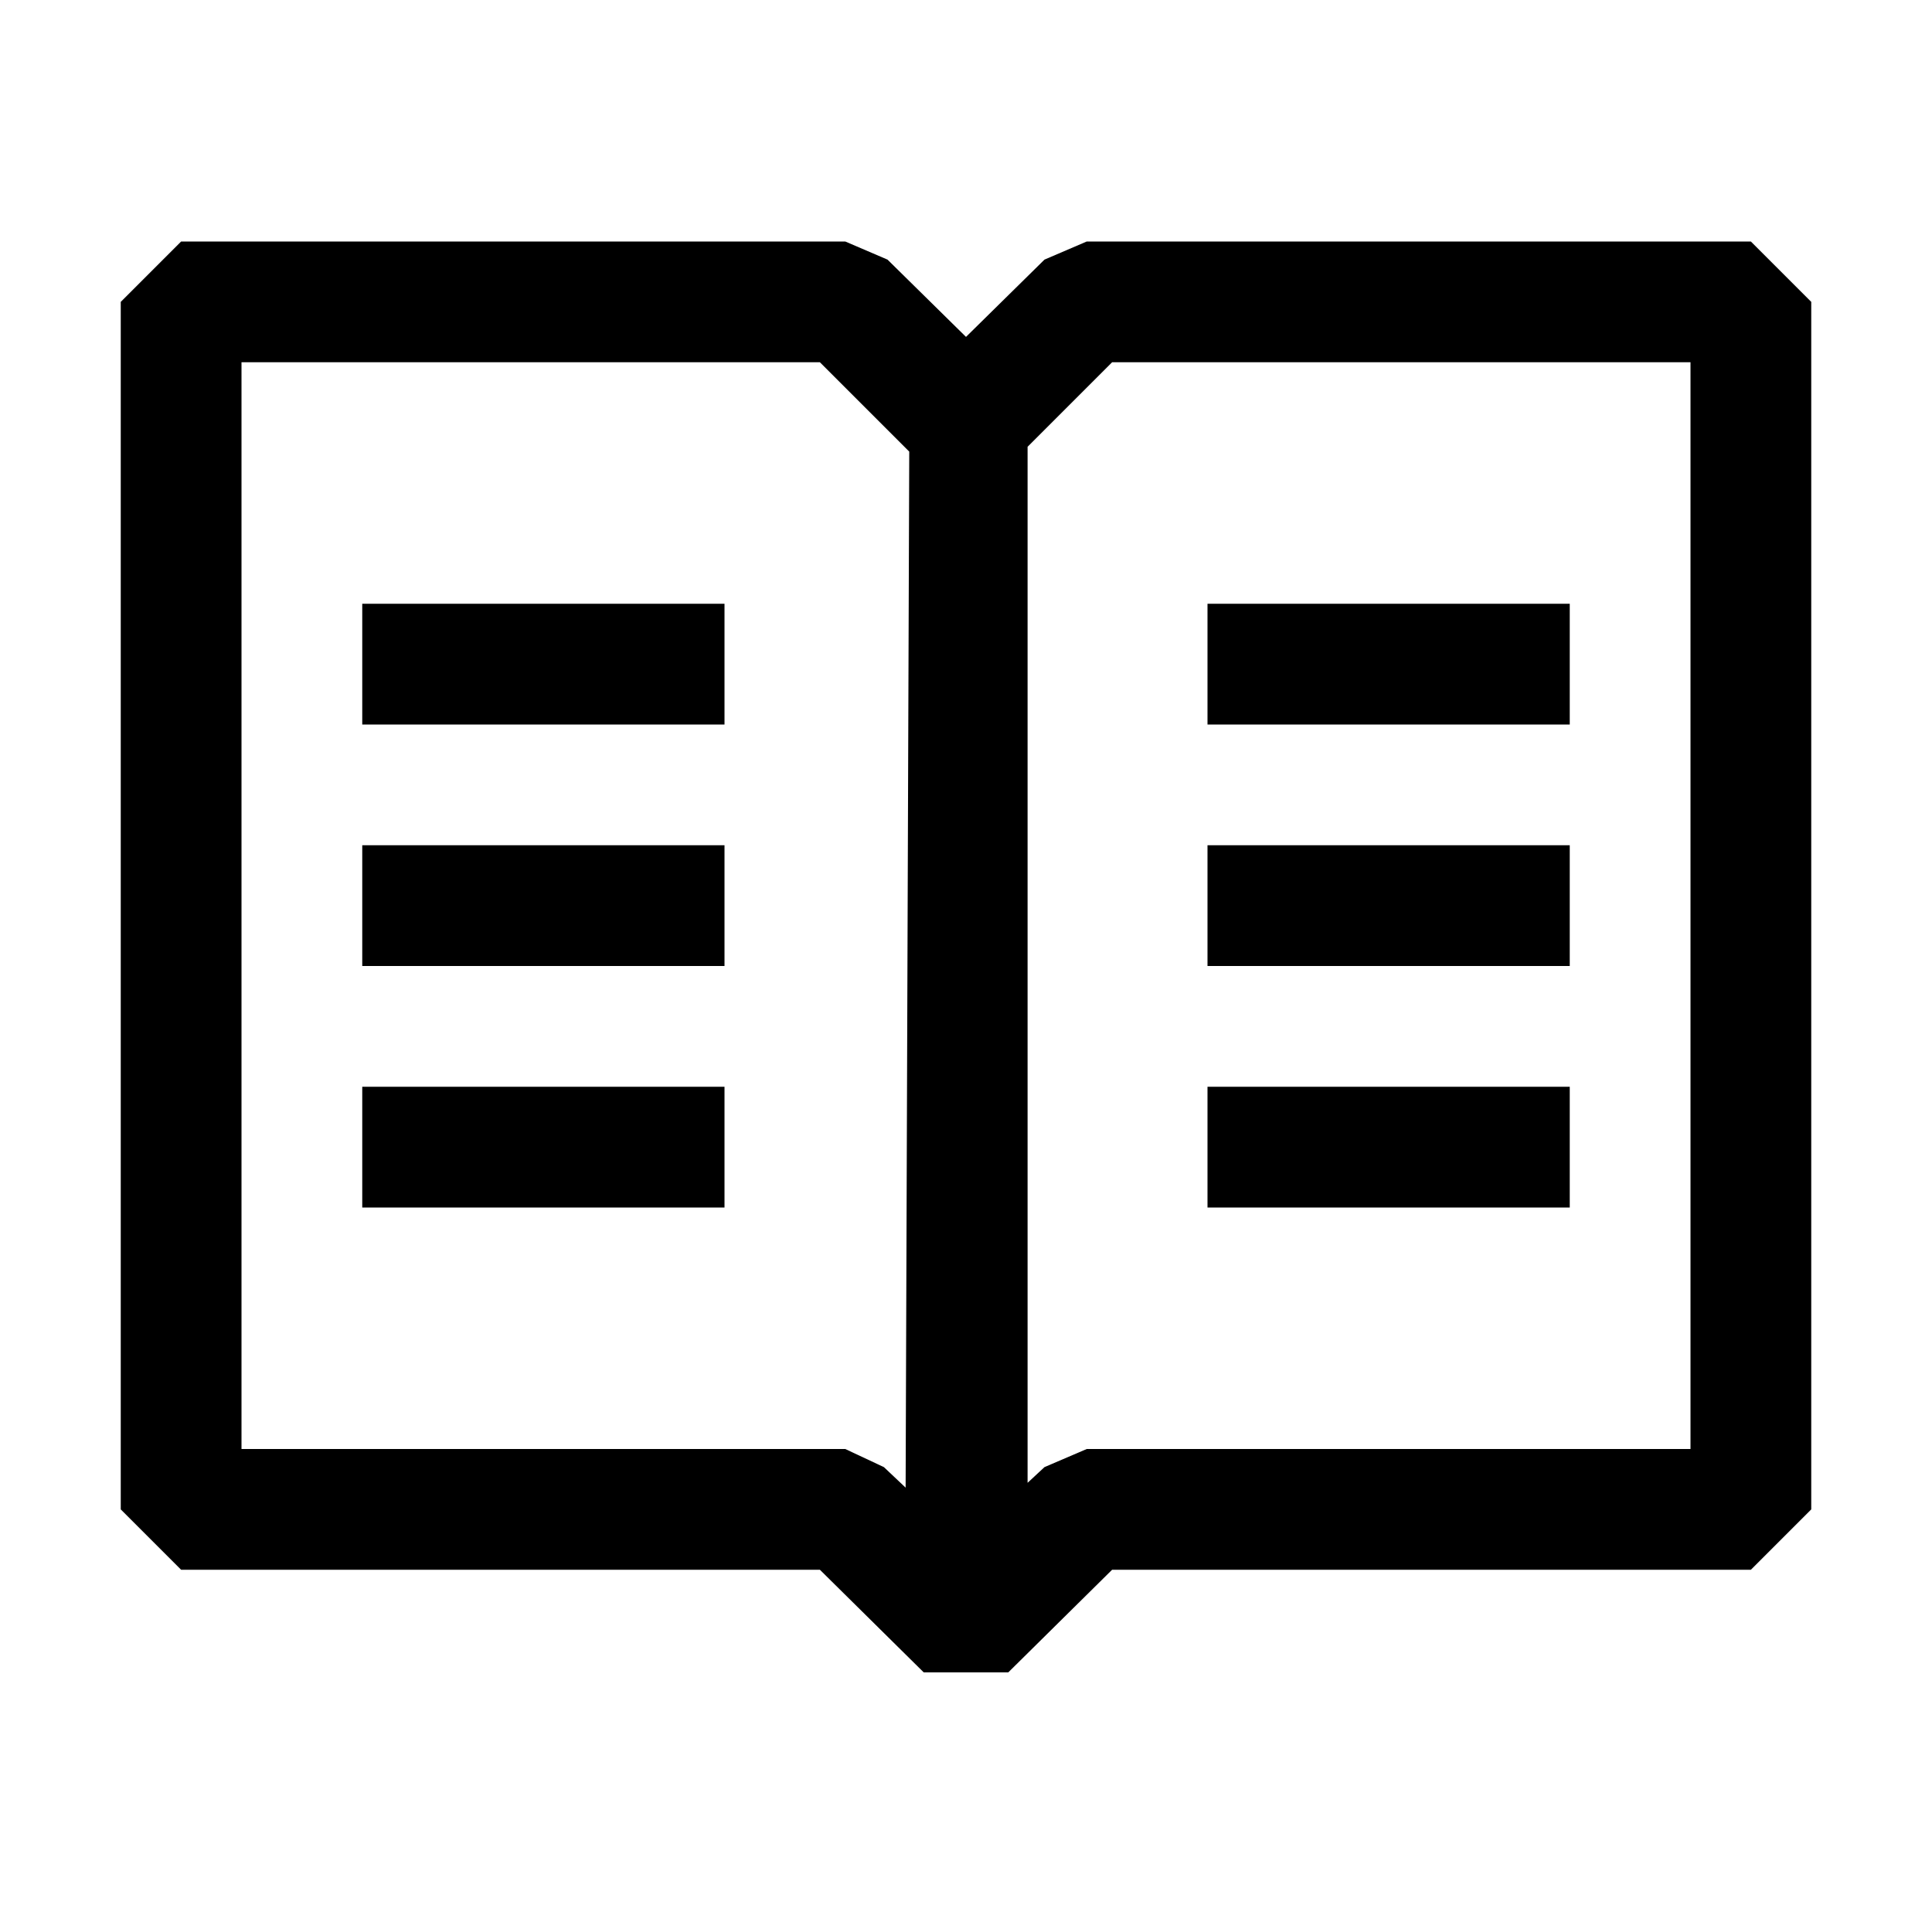
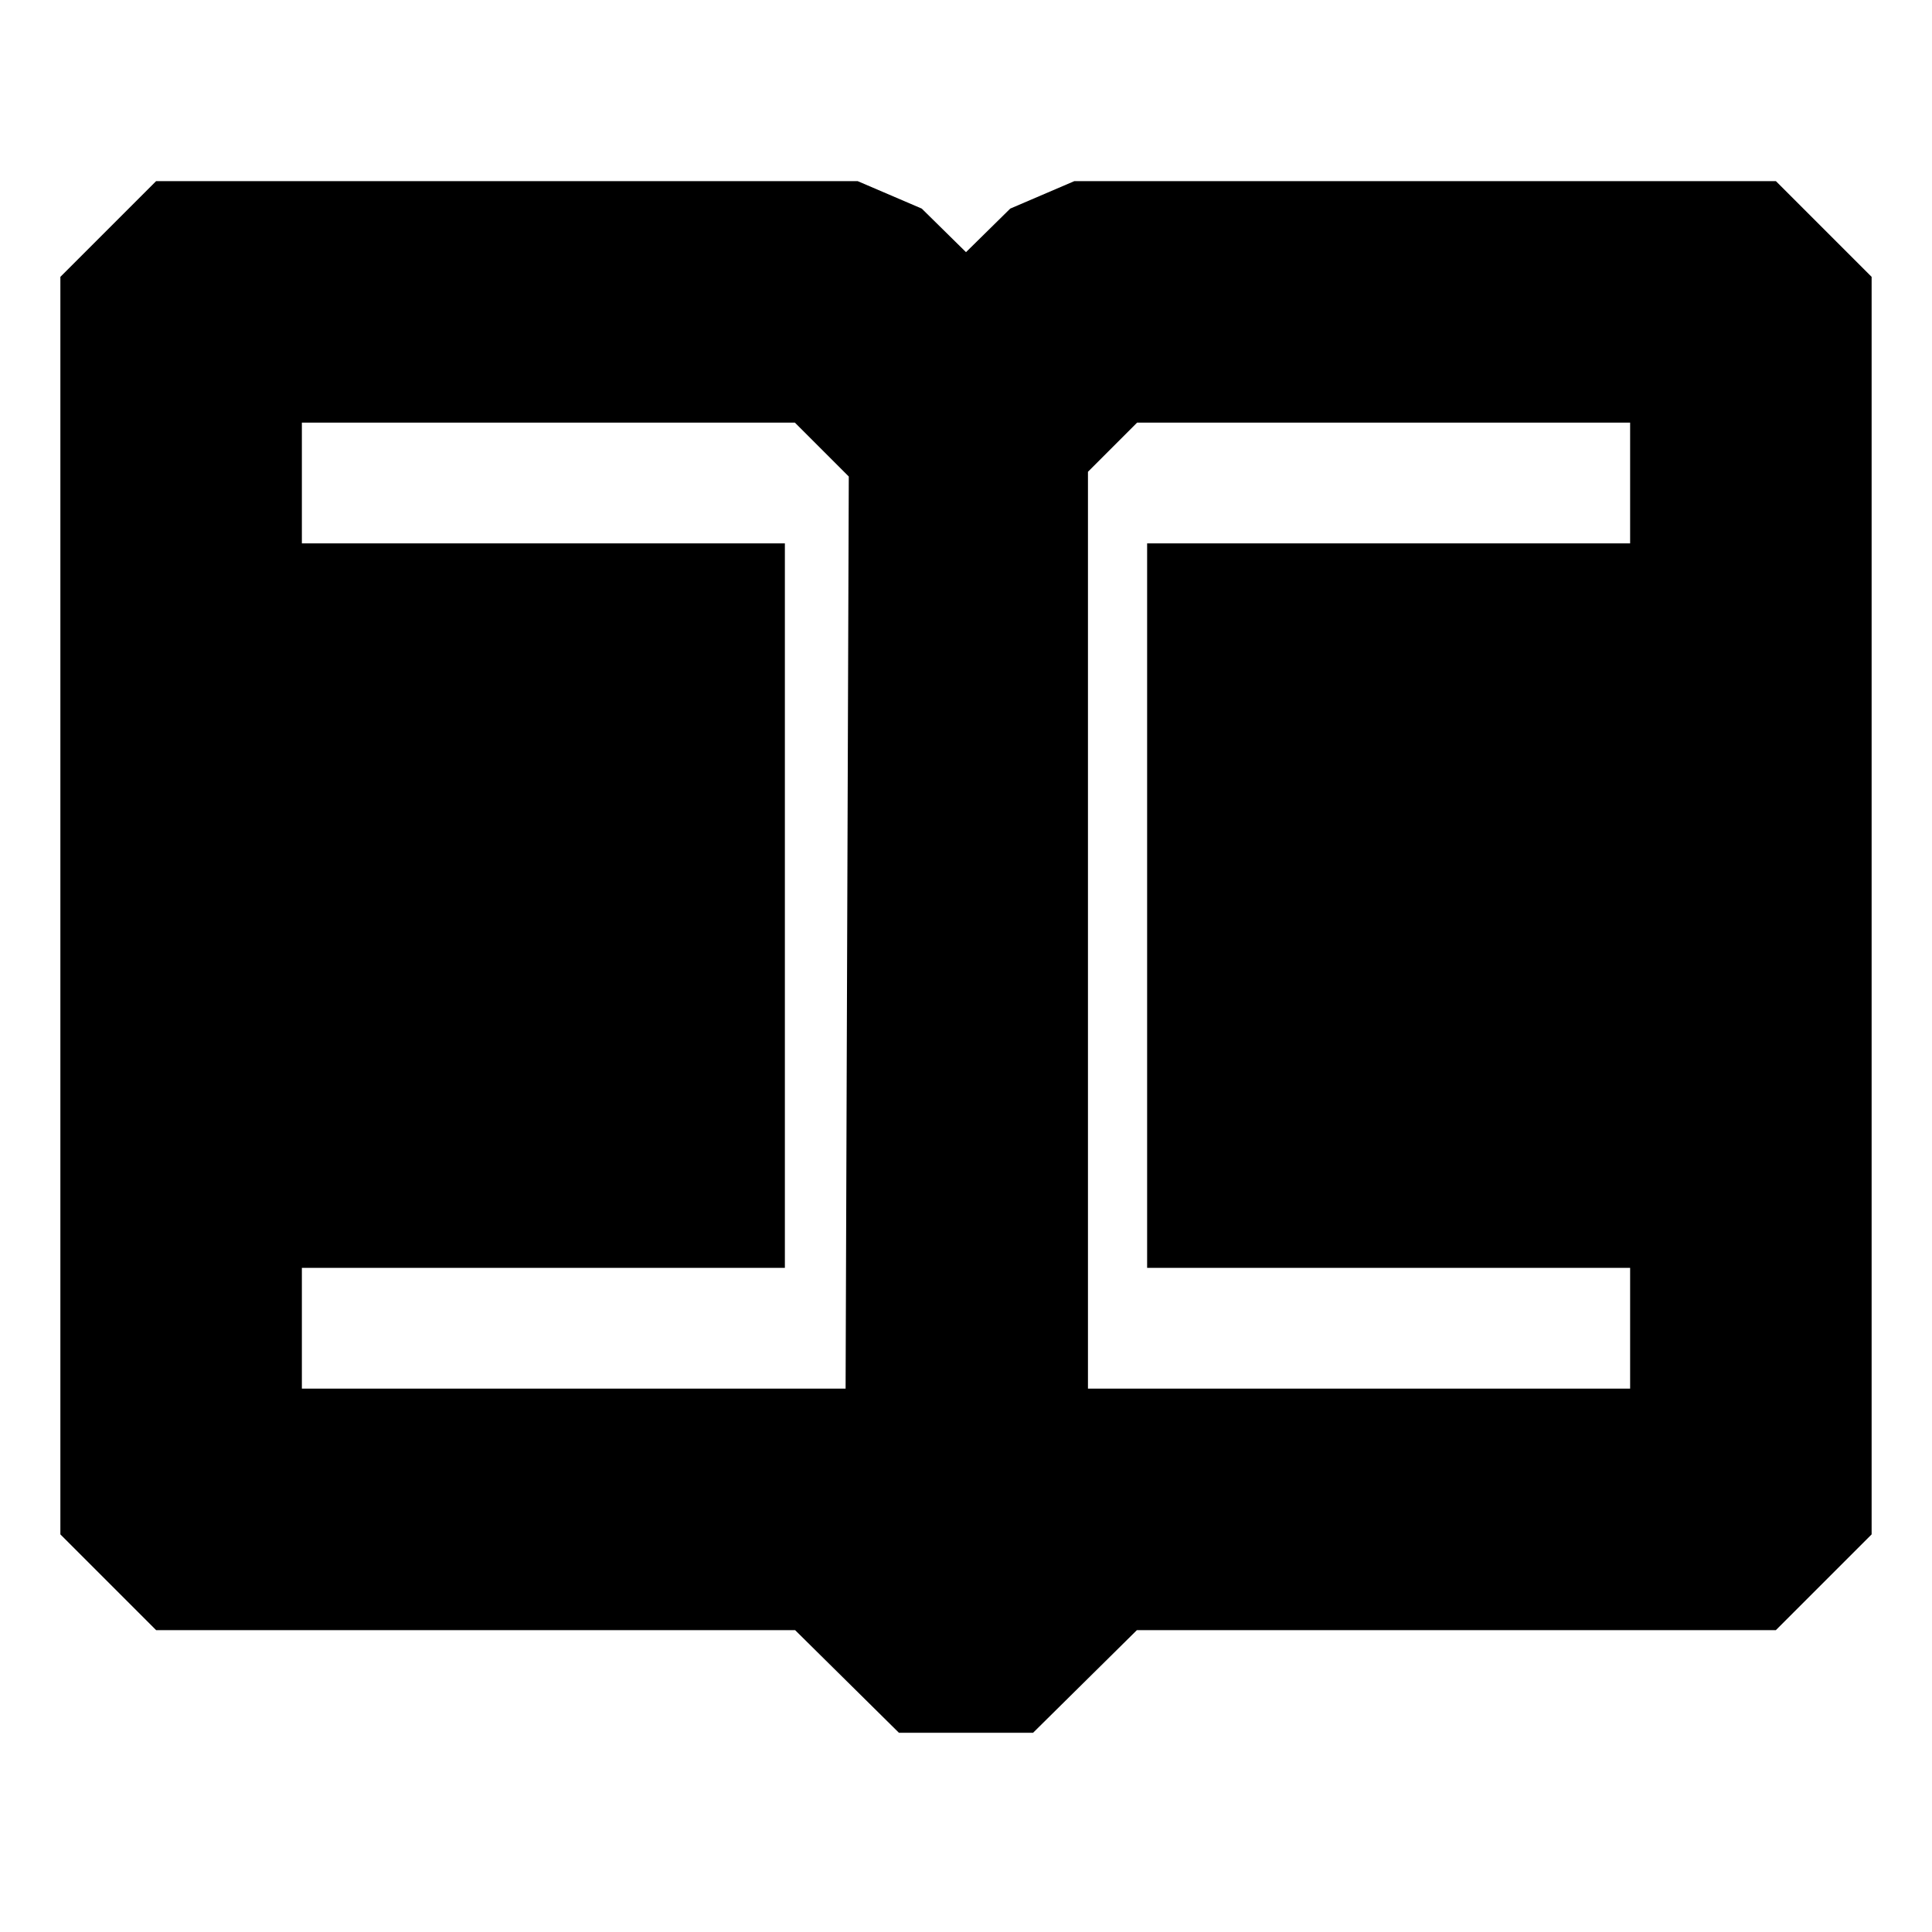
- <svg xmlns="http://www.w3.org/2000/svg" stroke="currentColor" fill="currentColor" stroke-width="0" viewBox="0 0 16 16" height="24px" width="24px">
-   <path fill-rule="evenodd" clip-rule="evenodd" d="M14.5 2H9l-.35.15-.65.64-.65-.64L7 2H1.5l-.5.5v10l.5.5h5.29l.86.85h.7l.86-.85h5.29l.5-.5v-10l-.5-.5zm-7 10.32l-.18-.17L7 12H2V3h4.79l.74.74-.03 8.58zM14 12H9l-.35.15-.14.13V3.7l.7-.7H14v9zM6 5H3v1h3V5zm0 4H3v1h3V9zM3 7h3v1H3V7zm10-2h-3v1h3V5zm-3 2h3v1h-3V7zm0 2h3v1h-3V9z" />
+ <svg xmlns="http://www.w3.org/2000/svg" stroke="currentColor" fill="currentColor" strokeWidth="0" viewBox="0 0 16 16" height="24px" width="24px">
+   <path fillRule="evenodd" clipRule="evenodd" d="M14.5 2H9l-.35.15-.65.64-.65-.64L7 2H1.5l-.5.5v10l.5.5h5.29l.86.85h.7l.86-.85h5.29l.5-.5v-10l-.5-.5zm-7 10.32l-.18-.17L7 12H2V3h4.79l.74.74-.03 8.58zM14 12H9l-.35.15-.14.13V3.7l.7-.7H14v9zM6 5H3v1h3V5zm0 4H3v1h3V9zM3 7h3v1H3V7zm10-2h-3v1h3V5zm-3 2h3v1h-3V7zm0 2h3v1h-3V9z" />
</svg>
